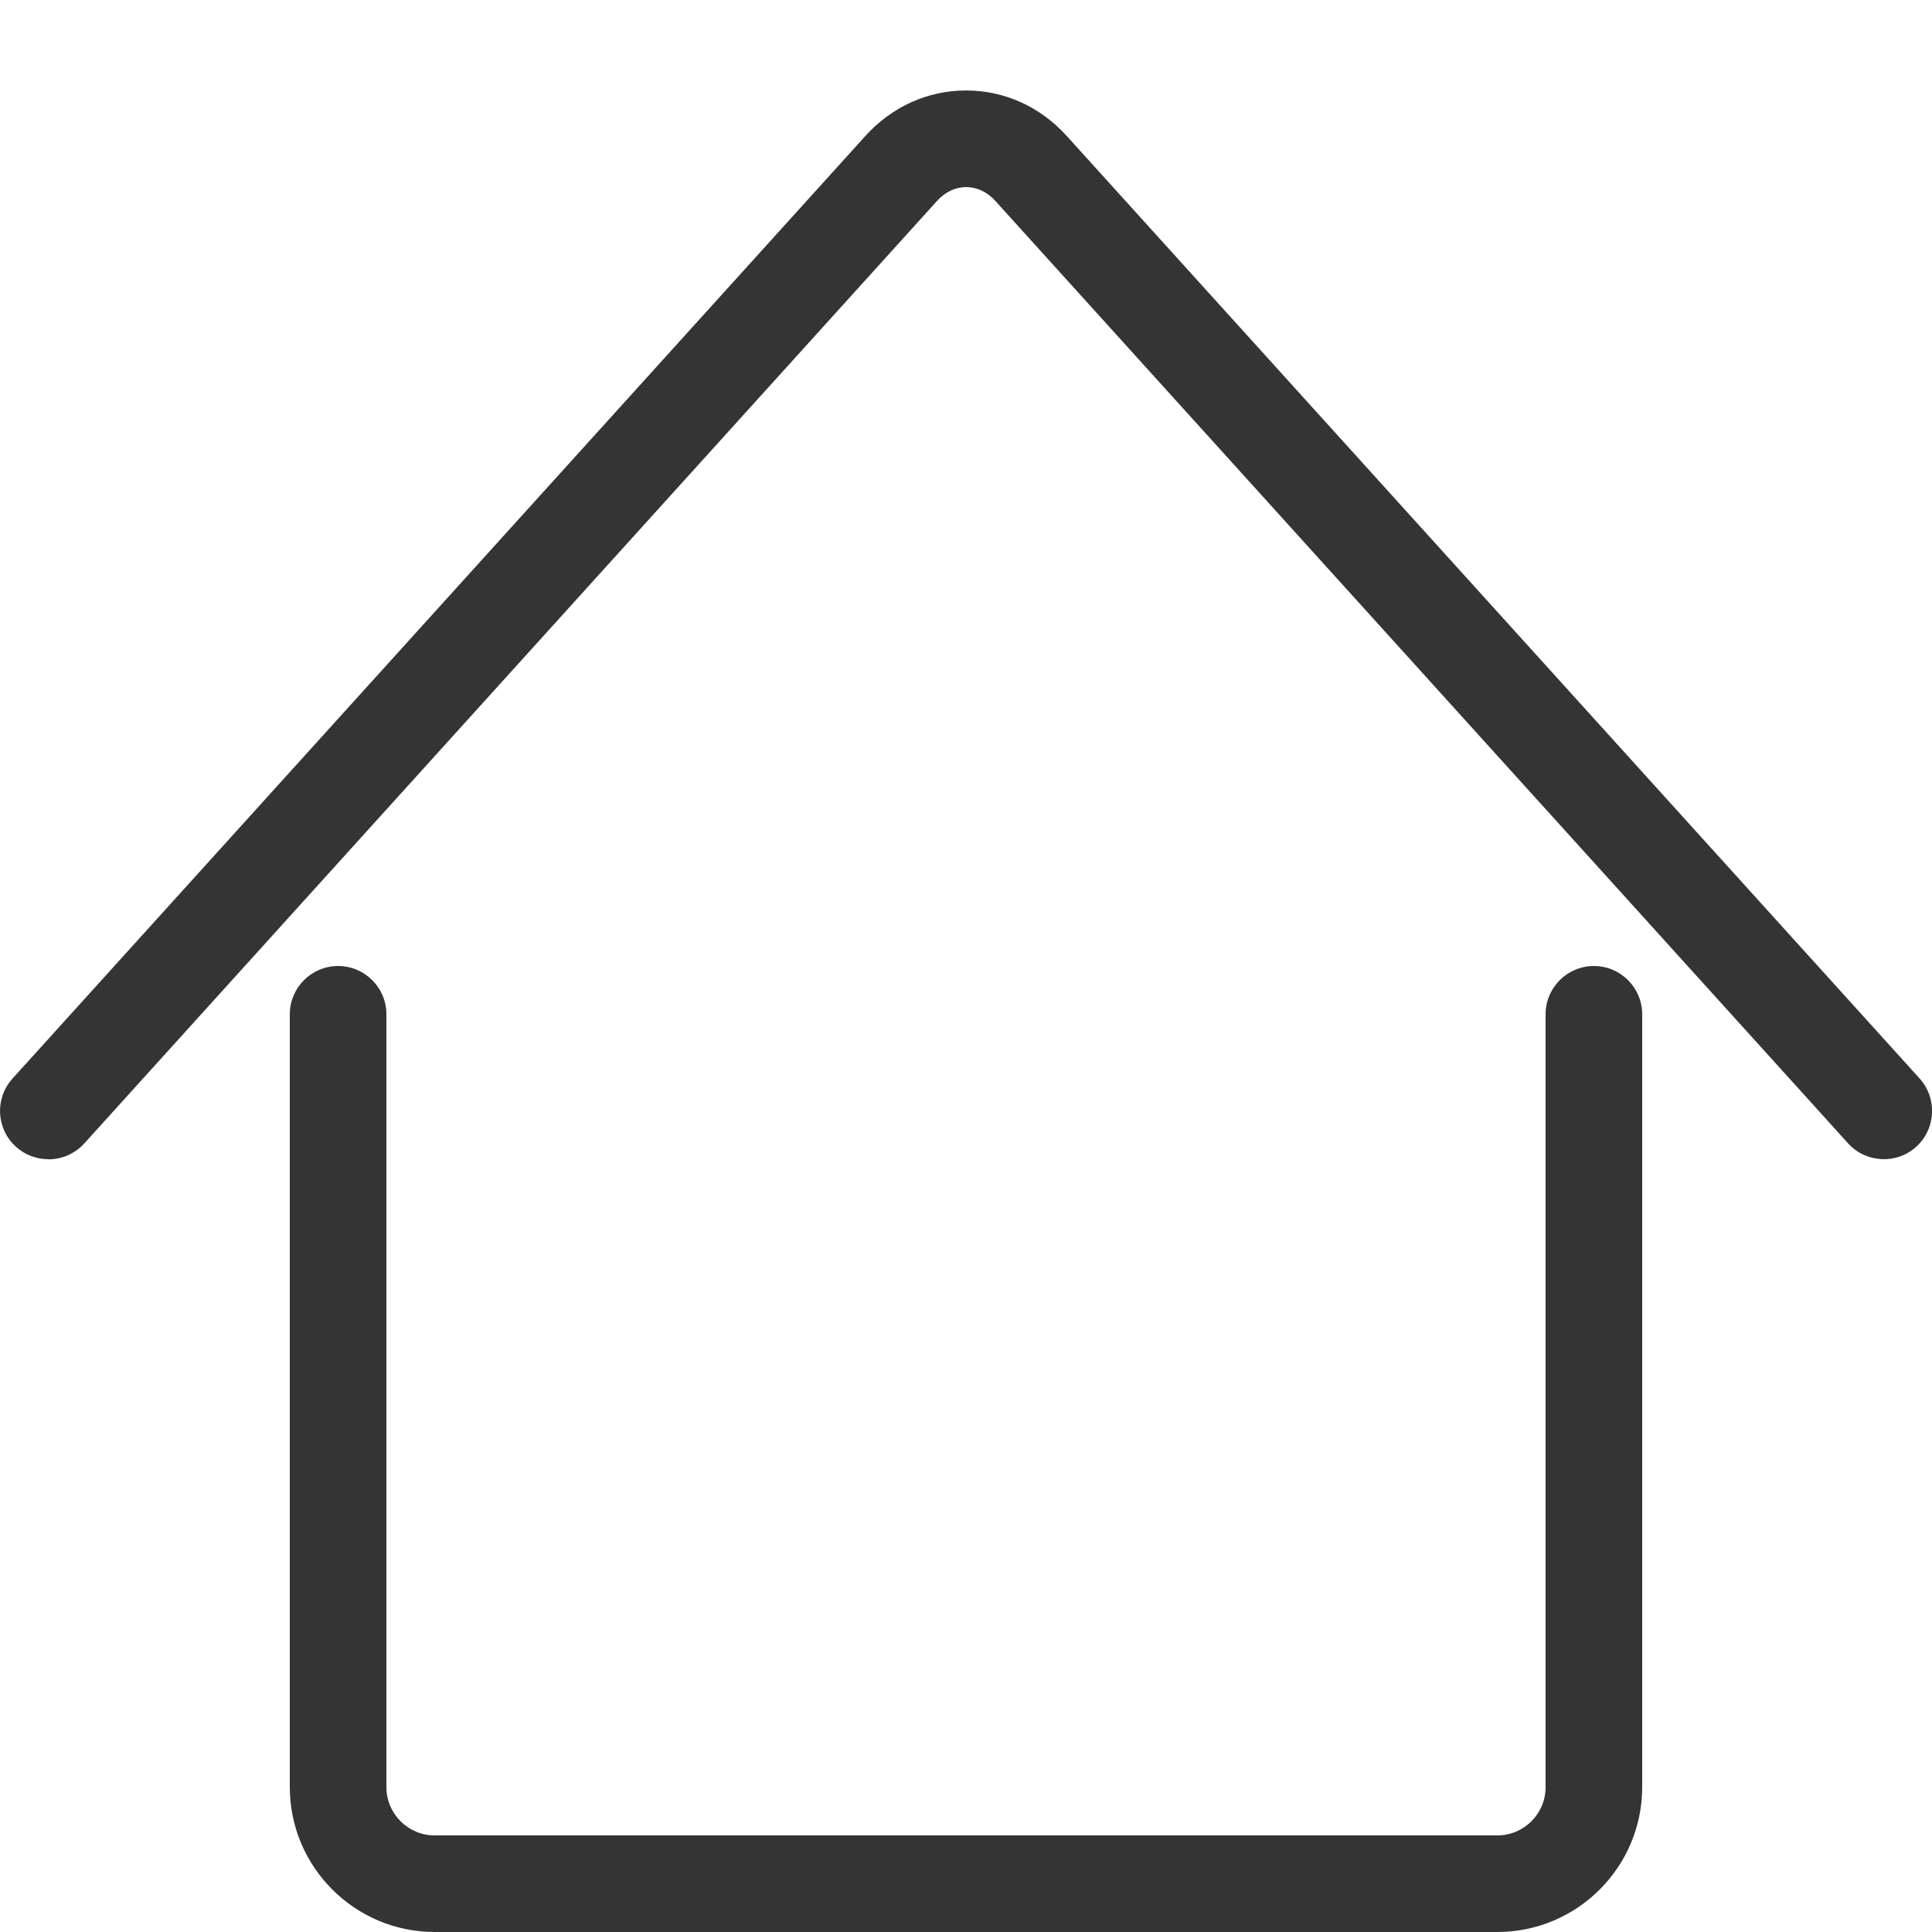
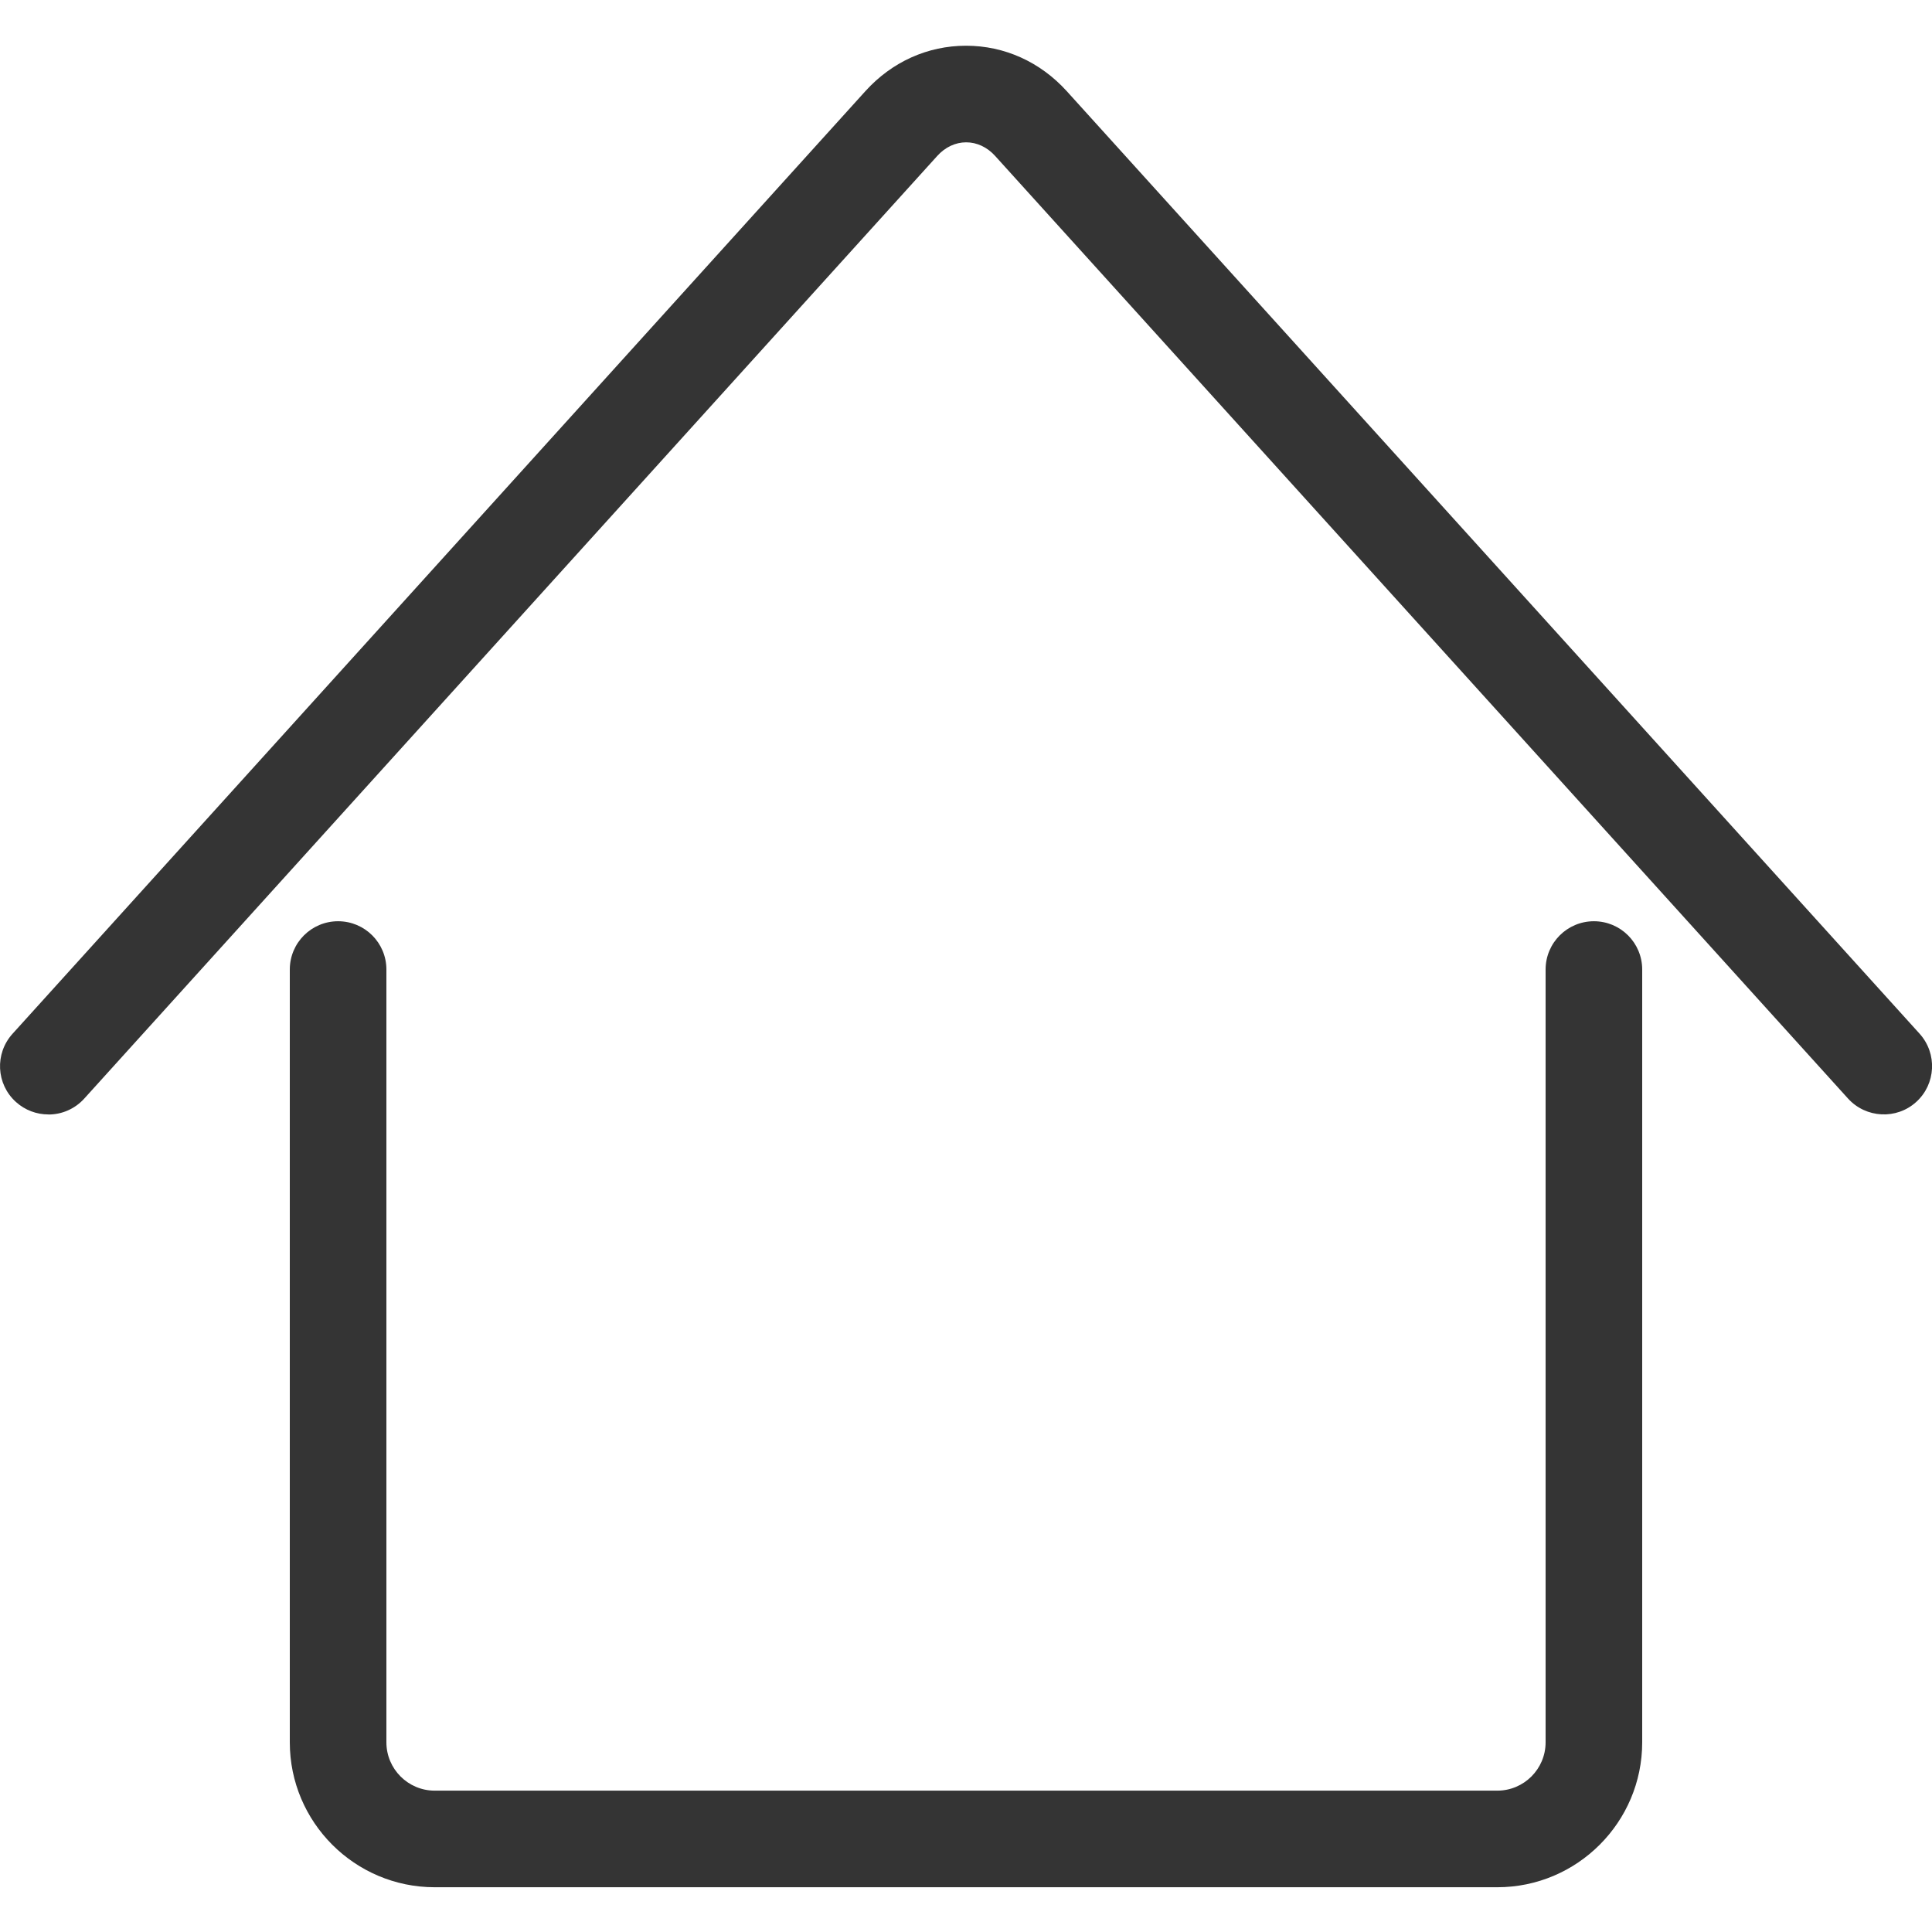
<svg xmlns="http://www.w3.org/2000/svg" width="30" height="30" viewBox="0 0 30 30" fill="none">
-   <path d="M0.75 18C0.57 18 0.39 17.936 0.247 17.806C-0.06 17.529 -0.084 17.055 0.195 16.747L13.438 2.111C13.85 1.656 14.405 1.405 15.002 1.405C15.597 1.405 16.152 1.656 16.564 2.111L29.808 16.747C30.085 17.055 30.061 17.529 29.756 17.806C29.45 18.084 28.974 18.06 28.697 17.754L15.453 3.117C15.33 2.981 15.169 2.905 15.003 2.905C14.836 2.905 14.676 2.981 14.553 3.117L1.31 17.754C1.161 17.918 0.957 18.002 0.753 18.002L0.75 18Z" fill="#343434" />
-   <path d="M23.25 30H6.75C5.51 30 4.5 28.991 4.5 27.75V15.75C4.5 15.336 4.836 15 5.25 15C5.664 15 6 15.336 6 15.75V27.75C6 28.164 6.336 28.5 6.75 28.5H23.25C23.664 28.5 24 28.164 24 27.75V15.75C24 15.336 24.336 15 24.75 15C25.164 15 25.5 15.336 25.5 15.75V27.75C25.5 28.991 24.491 30 23.25 30Z" fill="#343434" />
+   <path d="M0.75 17.305C0.57 17.305 0.39 17.24 0.247 17.111C-0.06 16.834 -0.084 16.36 0.195 16.052L13.438 1.415C13.849 0.961 14.404 0.71 15.001 0.71C15.597 0.71 16.152 0.961 16.564 1.415L29.808 16.052C30.085 16.36 30.061 16.834 29.755 17.111C29.449 17.389 28.974 17.364 28.696 17.058L15.453 2.422C15.33 2.285 15.169 2.21 15.003 2.21C14.836 2.21 14.676 2.285 14.553 2.422L1.309 17.058C1.161 17.222 0.957 17.306 0.753 17.306L0.75 17.305Z" fill="#343434" />
+   <path d="M23.25 29.305H6.75C5.509 29.305 4.5 28.295 4.5 27.055V15.055C4.5 14.64 4.836 14.305 5.25 14.305C5.664 14.305 6 14.64 6 15.055V27.055C6 27.468 6.336 27.805 6.75 27.805H23.25C23.664 27.805 24 27.468 24 27.055V15.055C24 14.64 24.336 14.305 24.75 14.305C25.164 14.305 25.5 14.64 25.5 15.055V27.055C25.5 28.295 24.49 29.305 23.25 29.305Z" fill="#343434" />
</svg>
